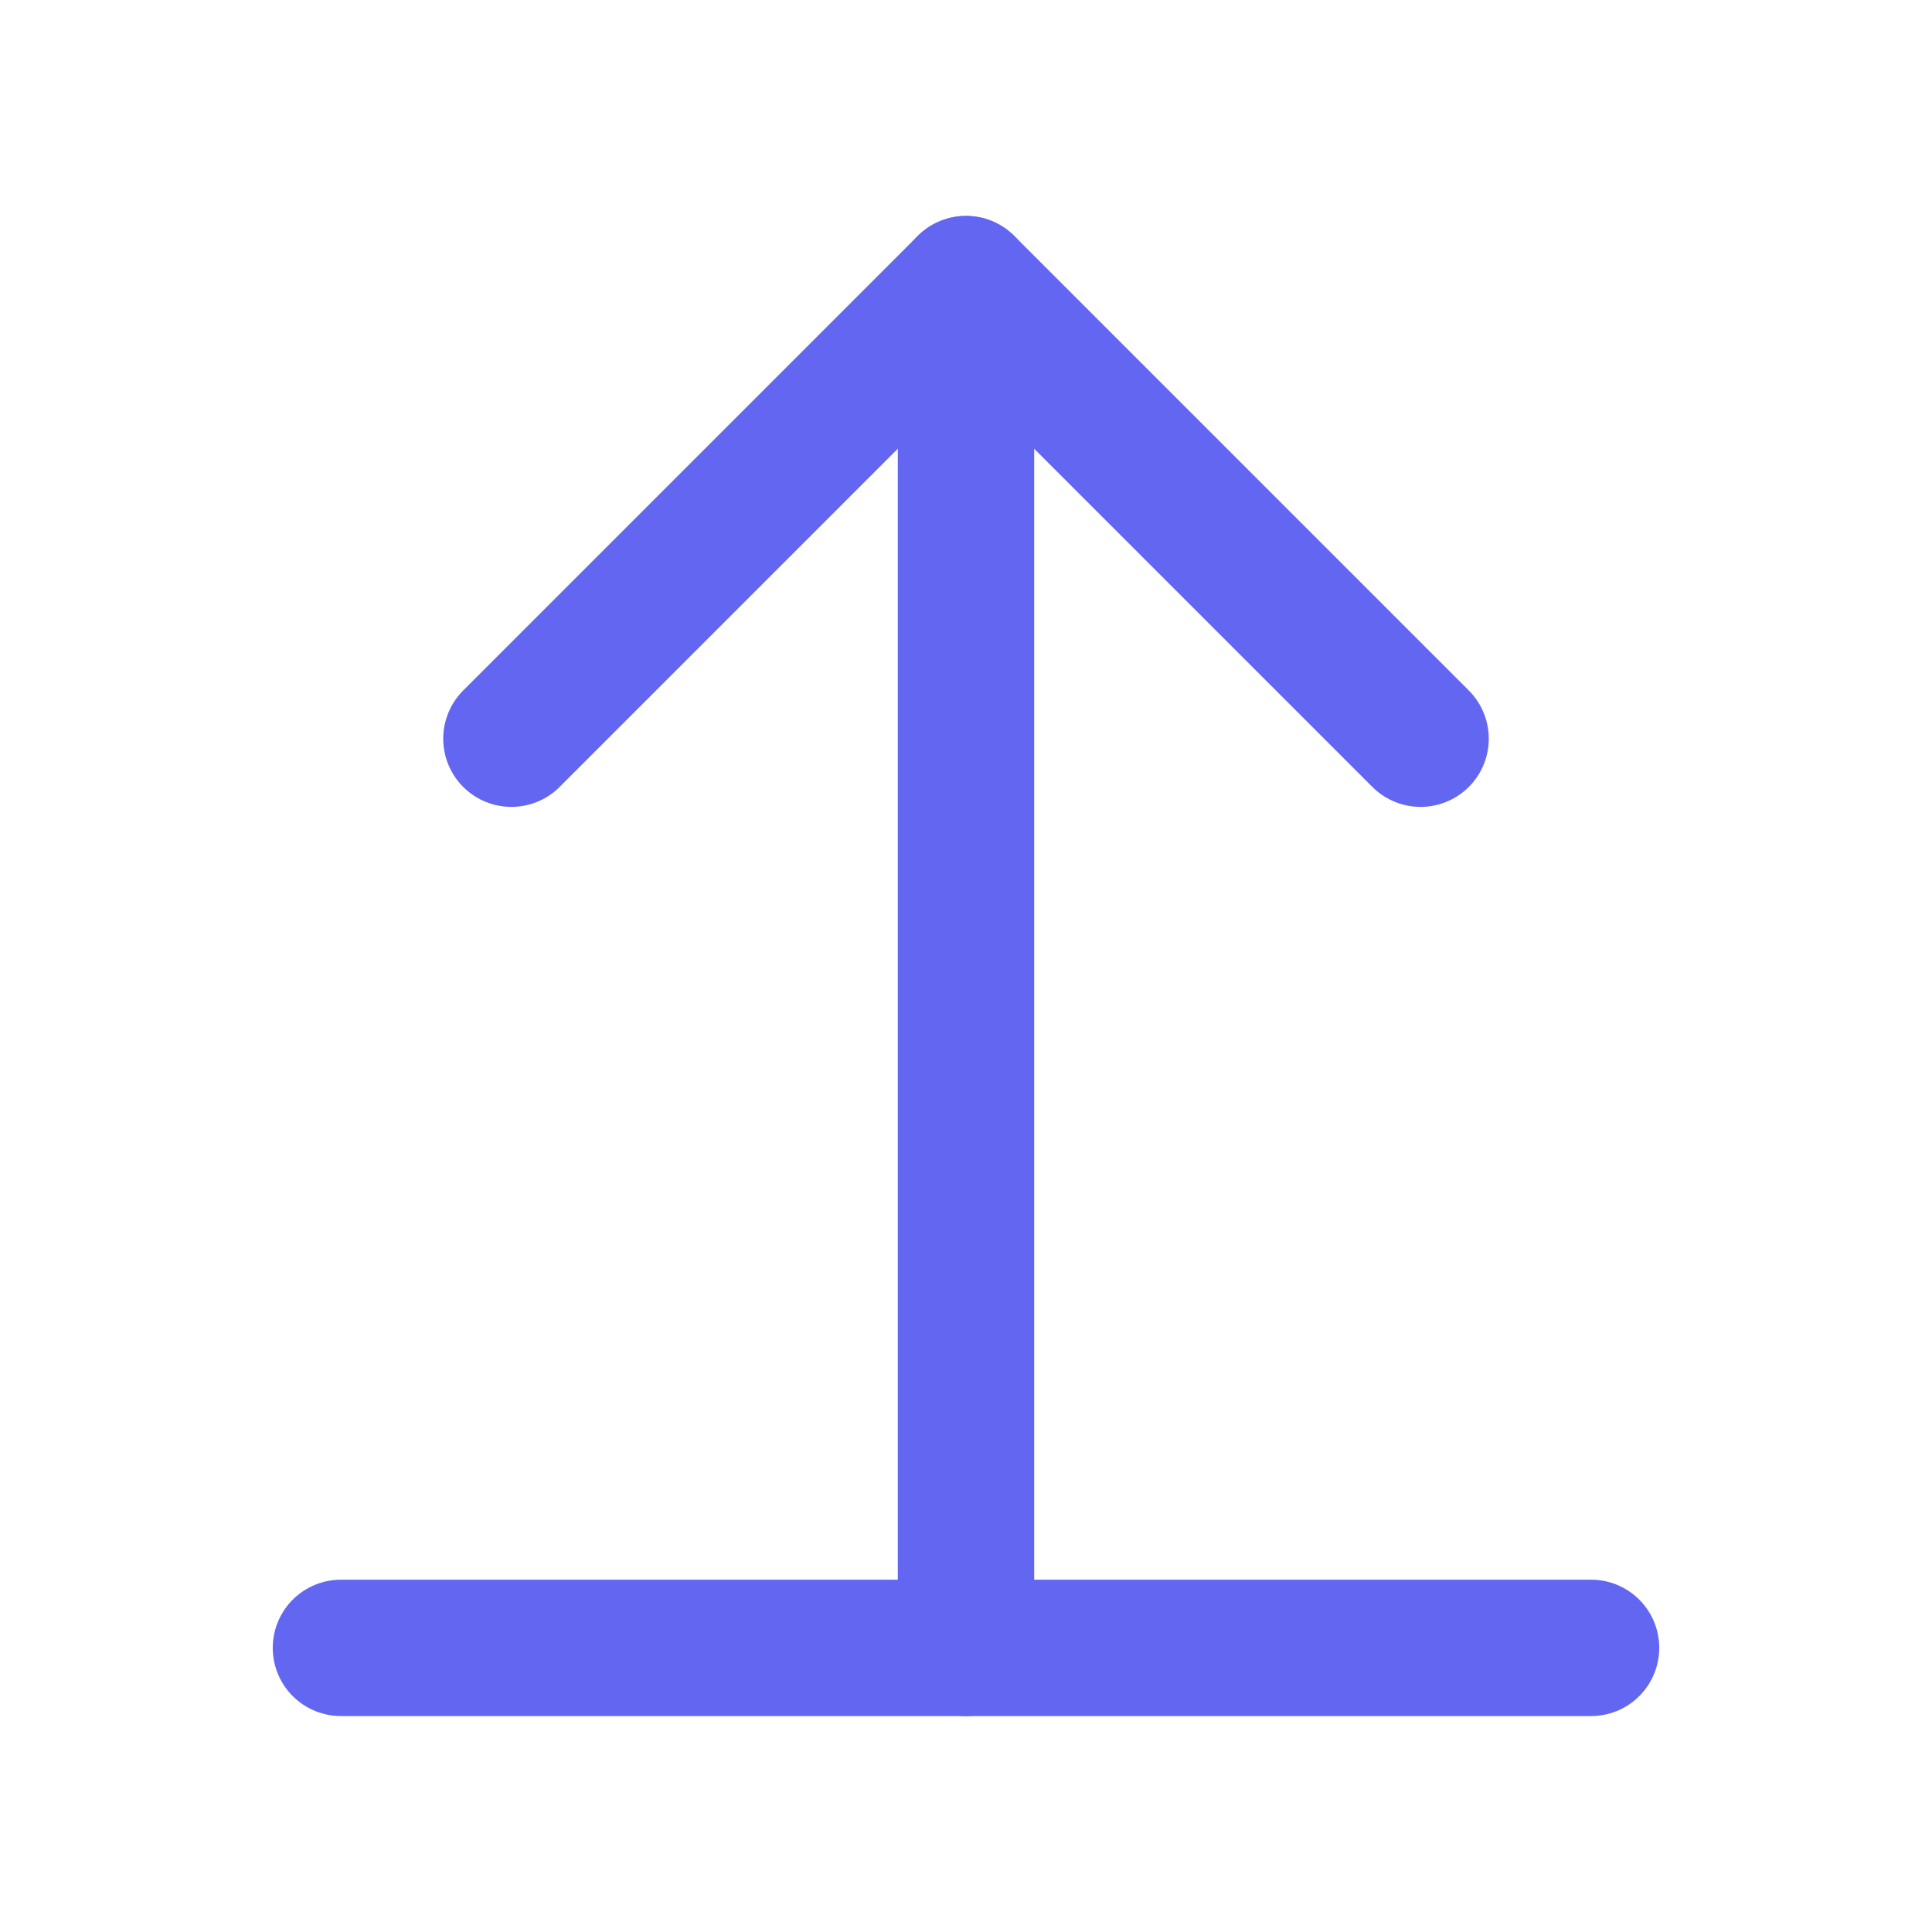
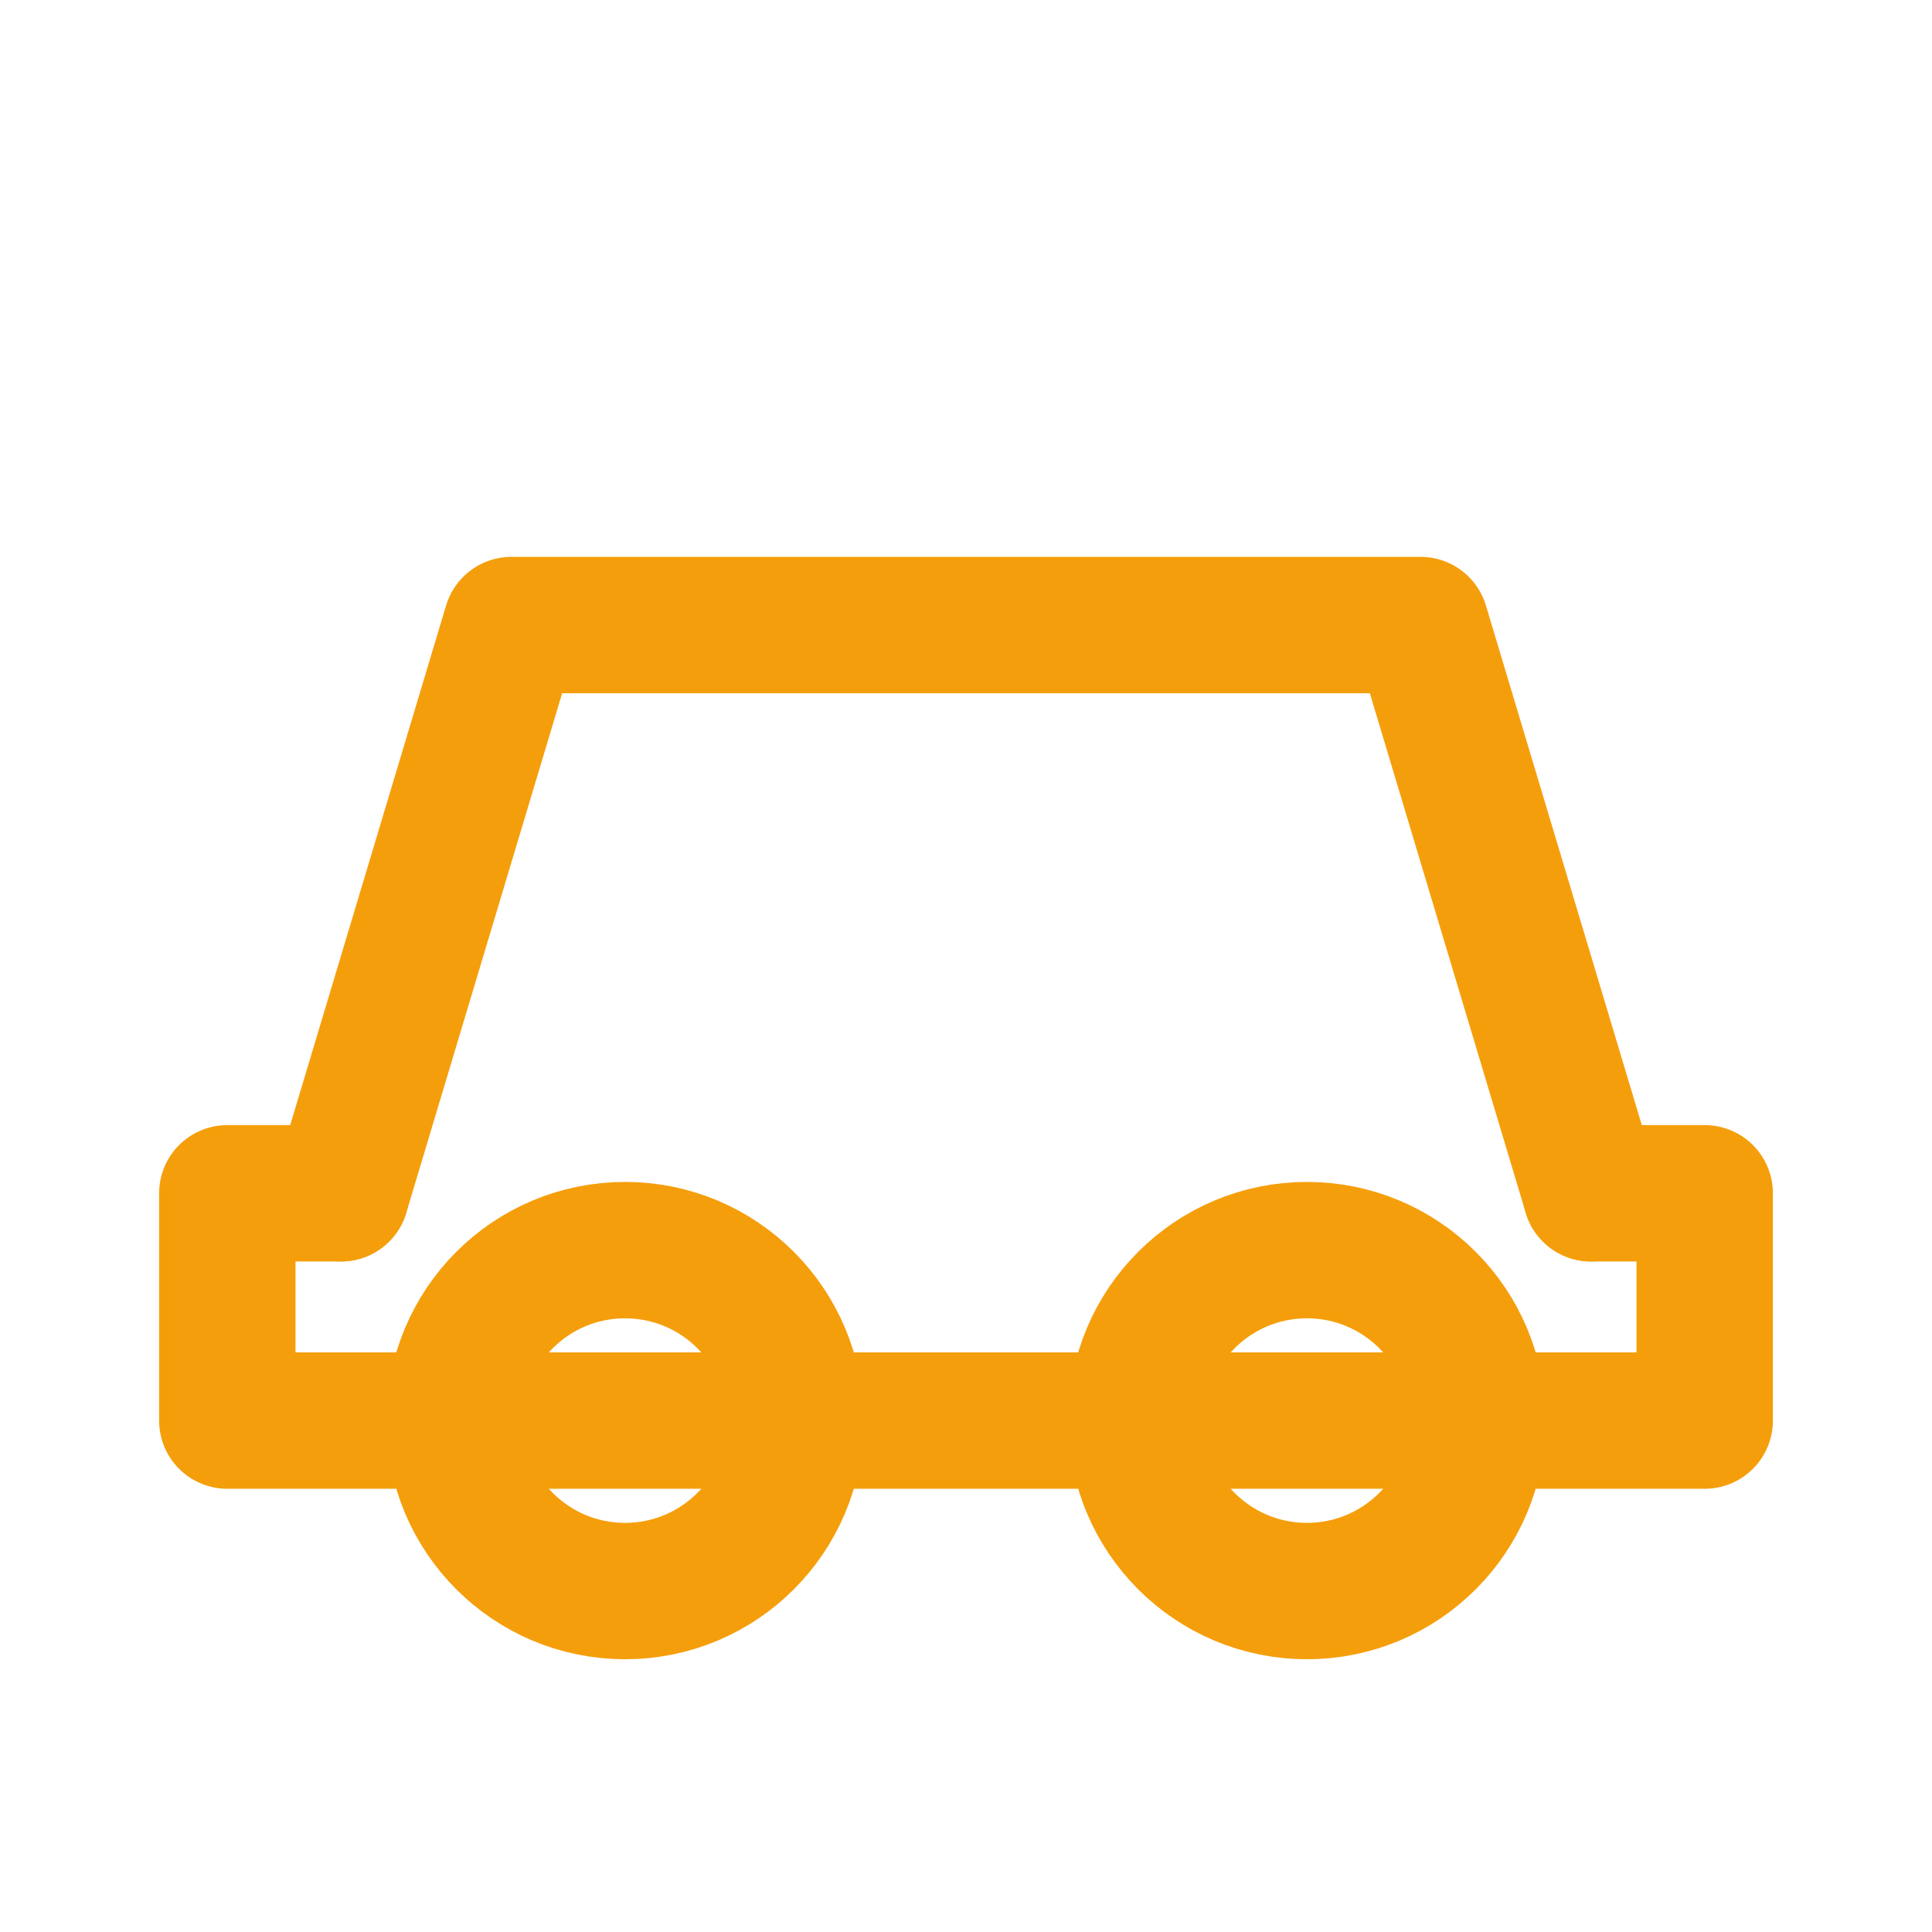
<svg xmlns="http://www.w3.org/2000/svg" width="17" height="17" viewBox="0 0 17 17" fill="none">
-   <path d="M8.5 2.5V14.5" stroke="#6366F1" stroke-width="1.2" stroke-linecap="round" />
-   <path d="M4.5 6.5L8.5 2.5L12.5 6.5" stroke="#6366F1" stroke-width="1.2" stroke-linecap="round" stroke-linejoin="round" />
-   <path d="M3 14.5H14" stroke="#6366F1" stroke-width="1.2" stroke-linecap="round" />
+   <path d="M3 10.5H2V12.5H15V10.5H14" stroke="#F59E0B" stroke-width="1.2" stroke-linecap="round" stroke-linejoin="round" />
+   <path d="M14 10.5L12.5 5.5H4.5L3 10.5" stroke="#F59E0B" stroke-width="1.2" stroke-linecap="round" stroke-linejoin="round" />
+   <circle cx="5.5" cy="12.5" r="1.5" stroke="#F59E0B" stroke-width="1.2" />
+   <circle cx="11.5" cy="12.5" r="1.5" stroke="#F59E0B" stroke-width="1.2" />
</svg>
